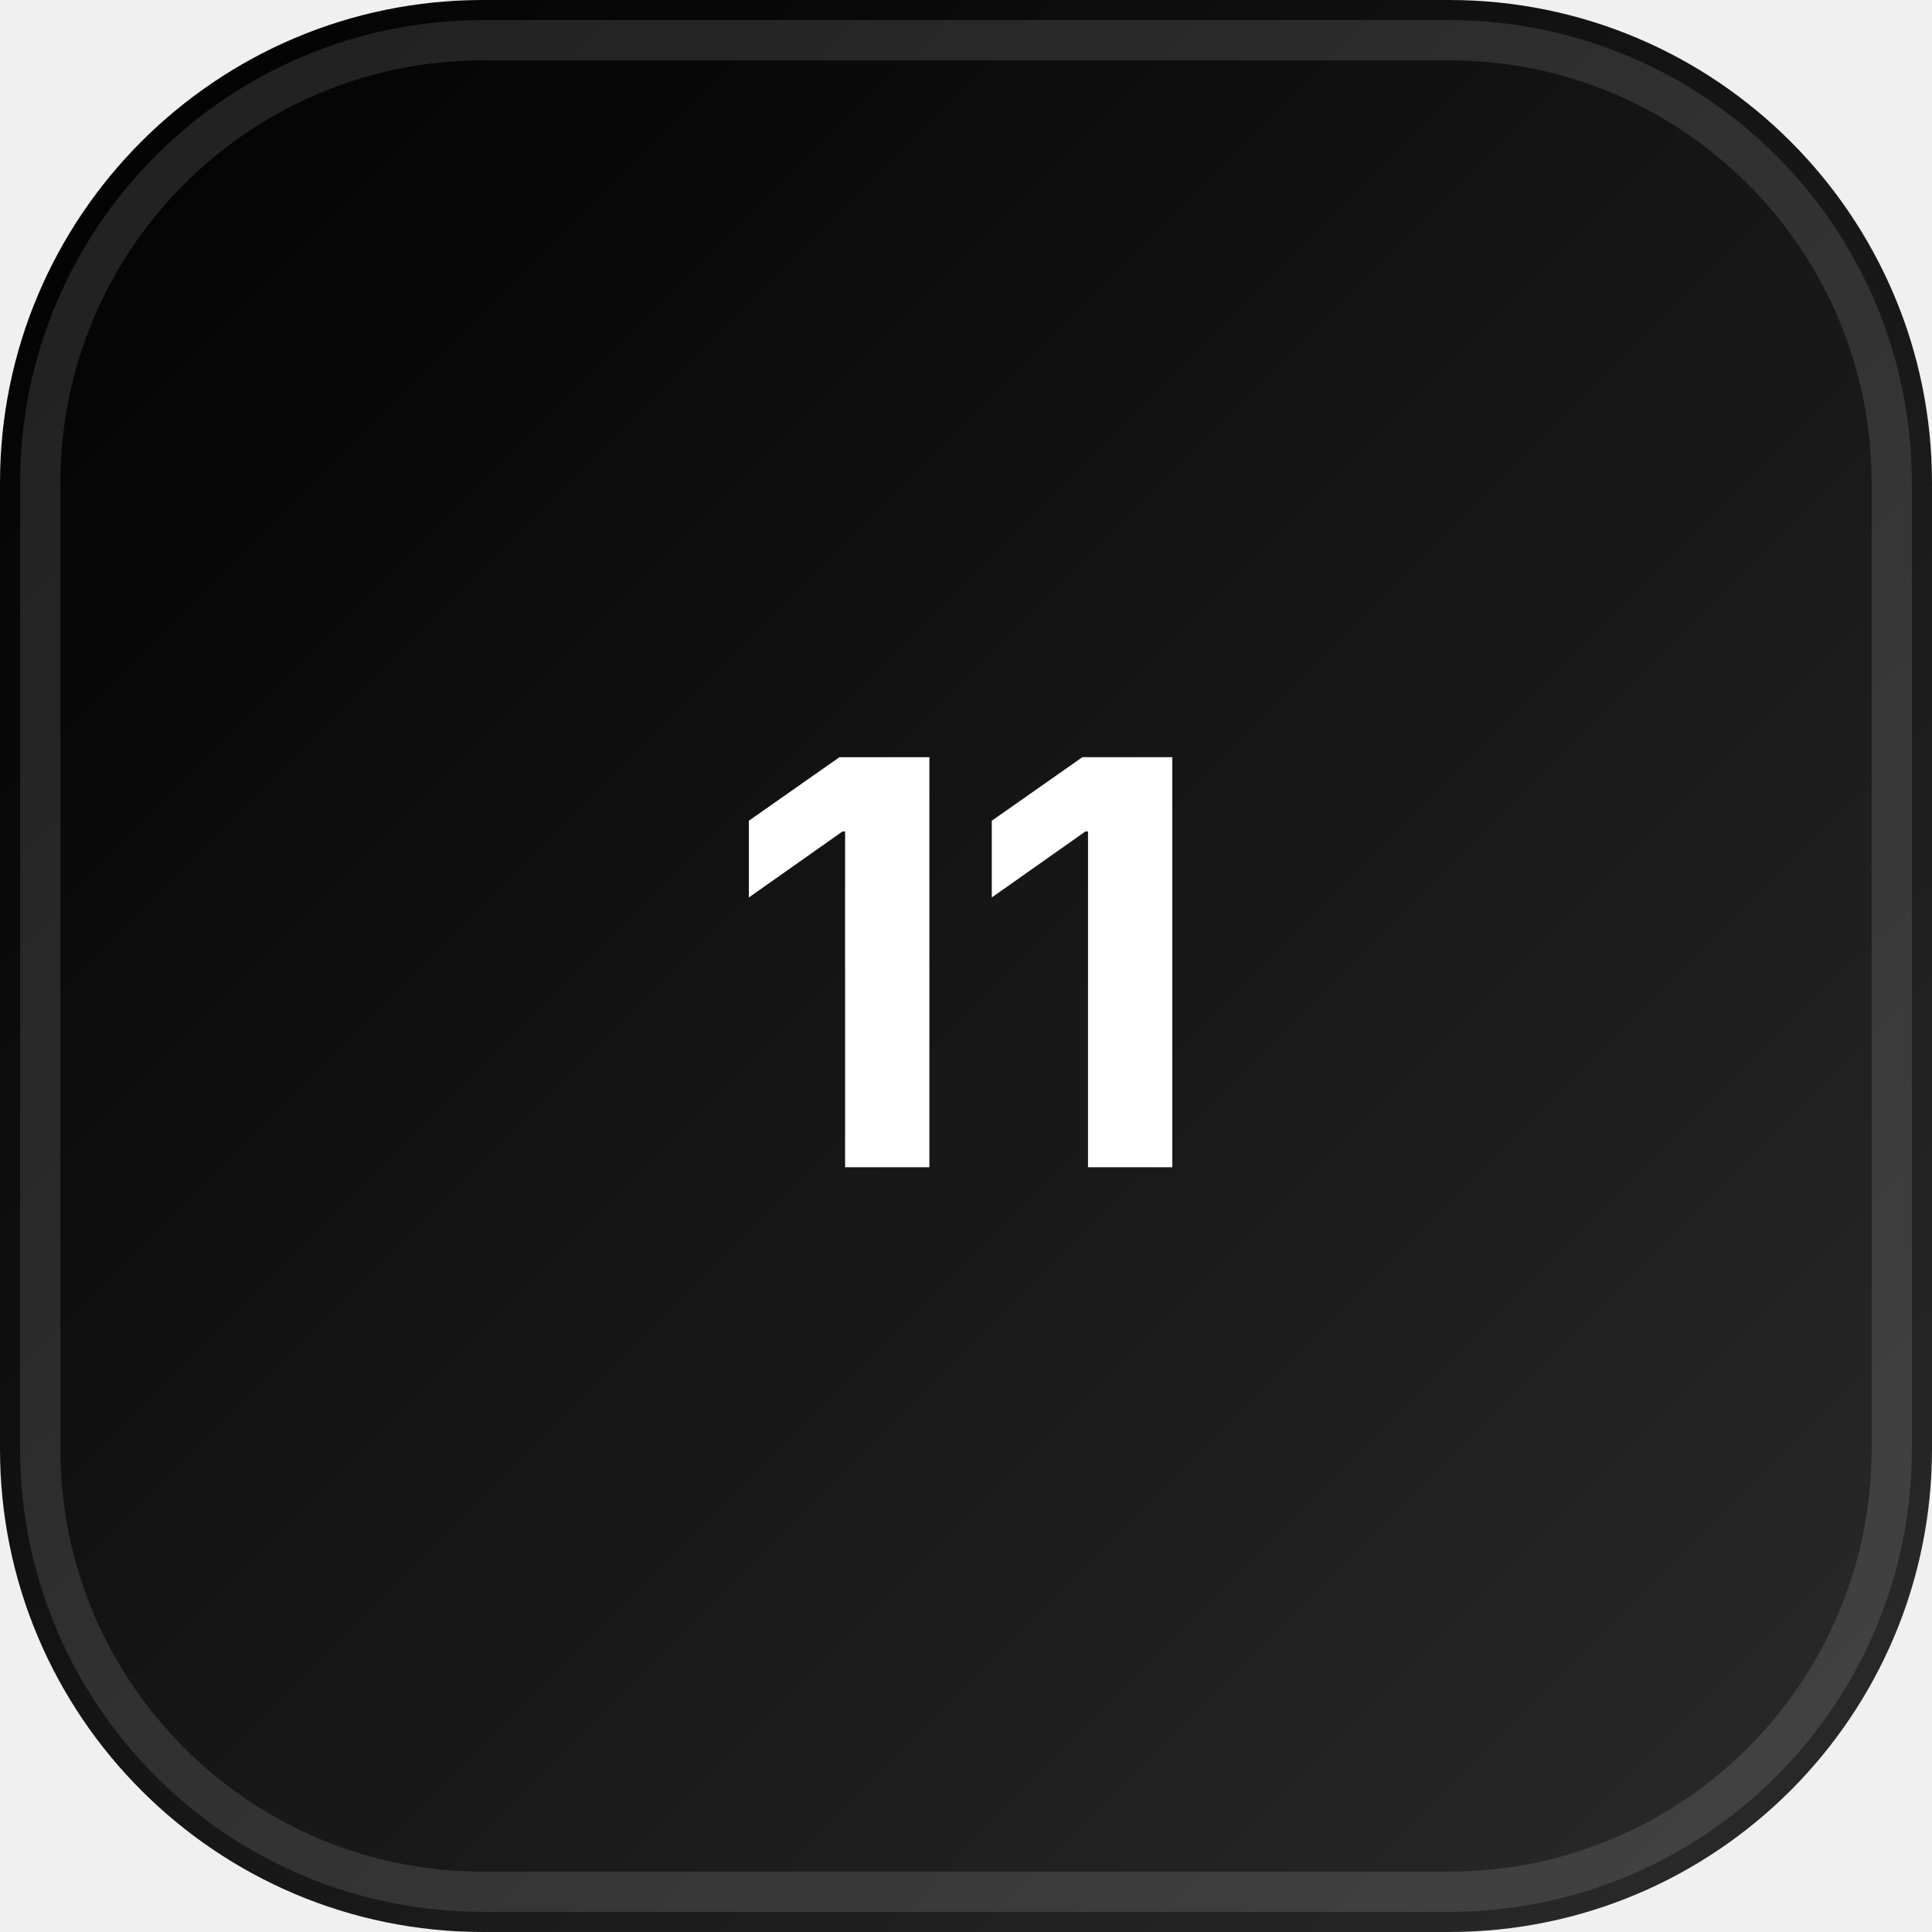
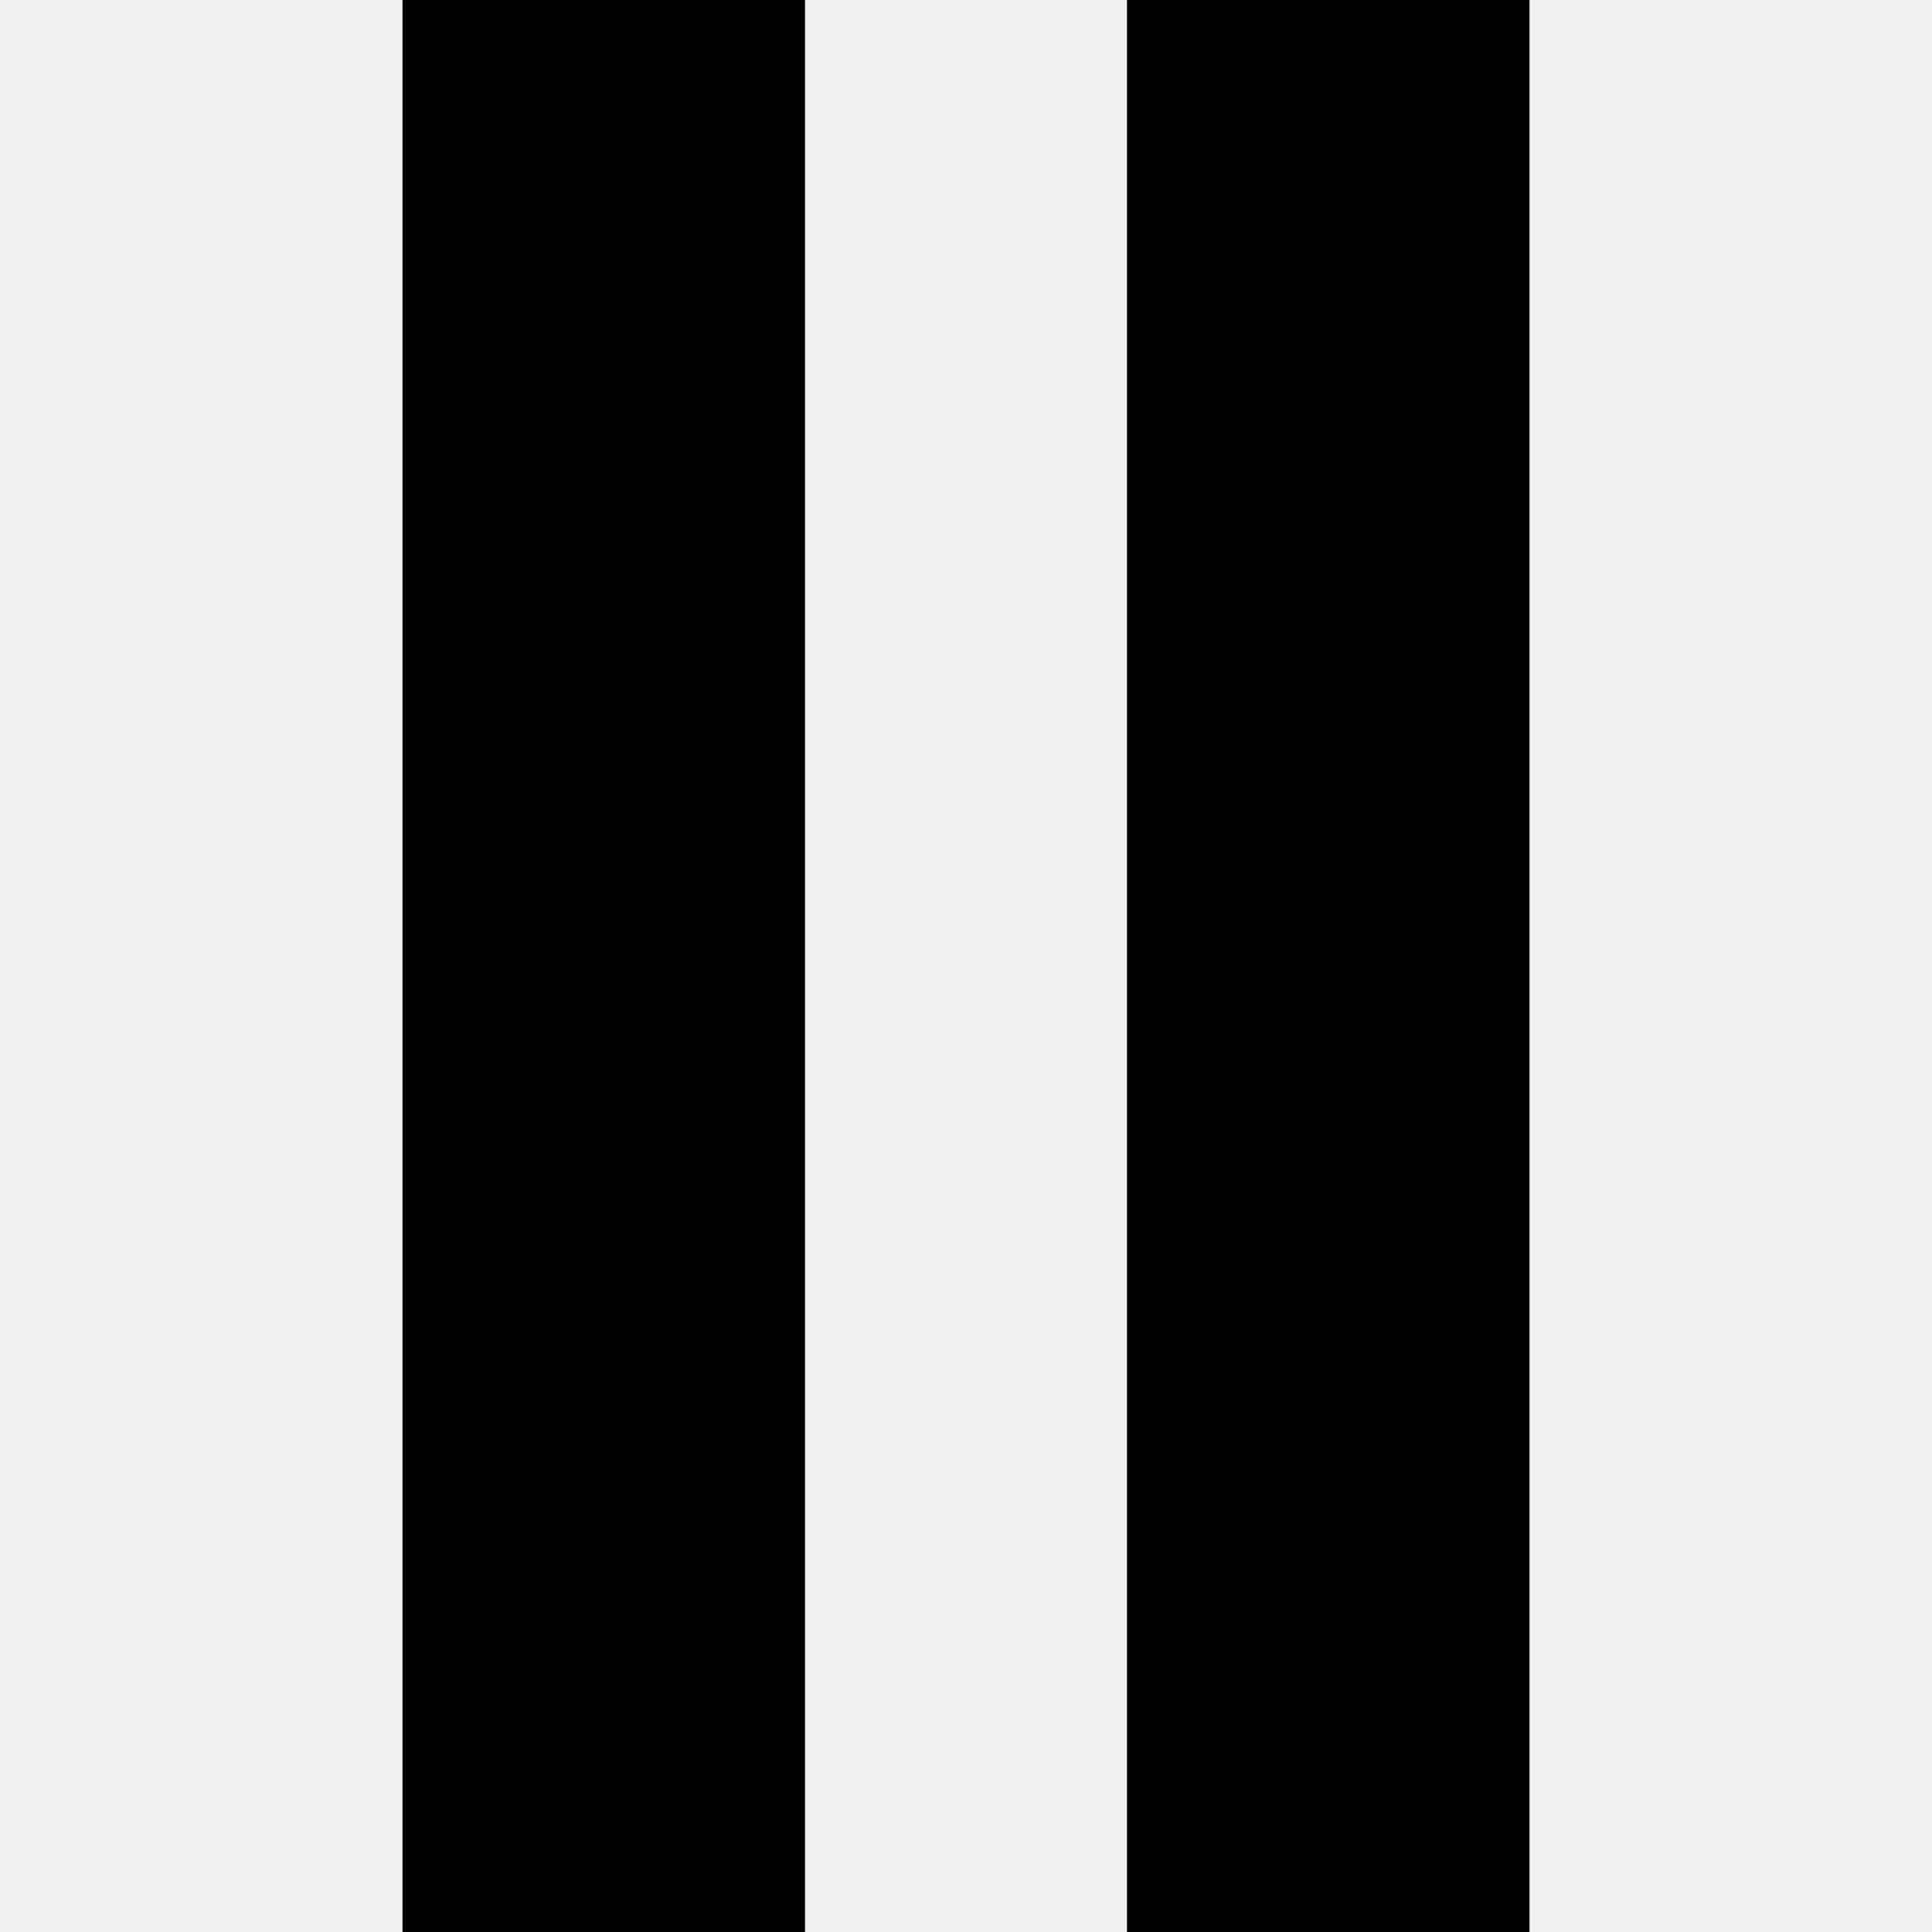
- <svg xmlns="http://www.w3.org/2000/svg" viewBox="0 0 48 48" role="img" aria-label="elevenlabs.svg">
-   <defs>
-     <linearGradient id="g-elevenlabssvg" x1="0" y1="0" x2="48" y2="48" gradientUnits="userSpaceOnUse">
-       <stop offset="0%" stop-color="#000000" stop-opacity="1" />
-       <stop offset="100%" stop-color="#000000" stop-opacity="0.82" />
-     </linearGradient>
-   </defs>
-   <rect width="48" height="48" rx="12" fill="url(#g-elevenlabssvg)" />
-   <rect x="1" y="1" width="46" height="46" rx="11" fill="none" stroke="rgba(255,255,255,0.12)" />
-   <text x="24" y="29" text-anchor="middle" fill="#FFFFFF" font-family="system-ui,-apple-system,Segoe UI,sans-serif" font-size="14" font-weight="700">11</text>
+ <svg xmlns="http://www.w3.org/2000/svg" fill="currentColor" fill-rule="evenodd" height="1em" style="flex:none;line-height:1" viewBox="0 0 24 24" width="1em">
+   <path d="M5 0h5v24H5V0zM14 0h5v24h-5V0z" />
</svg>
